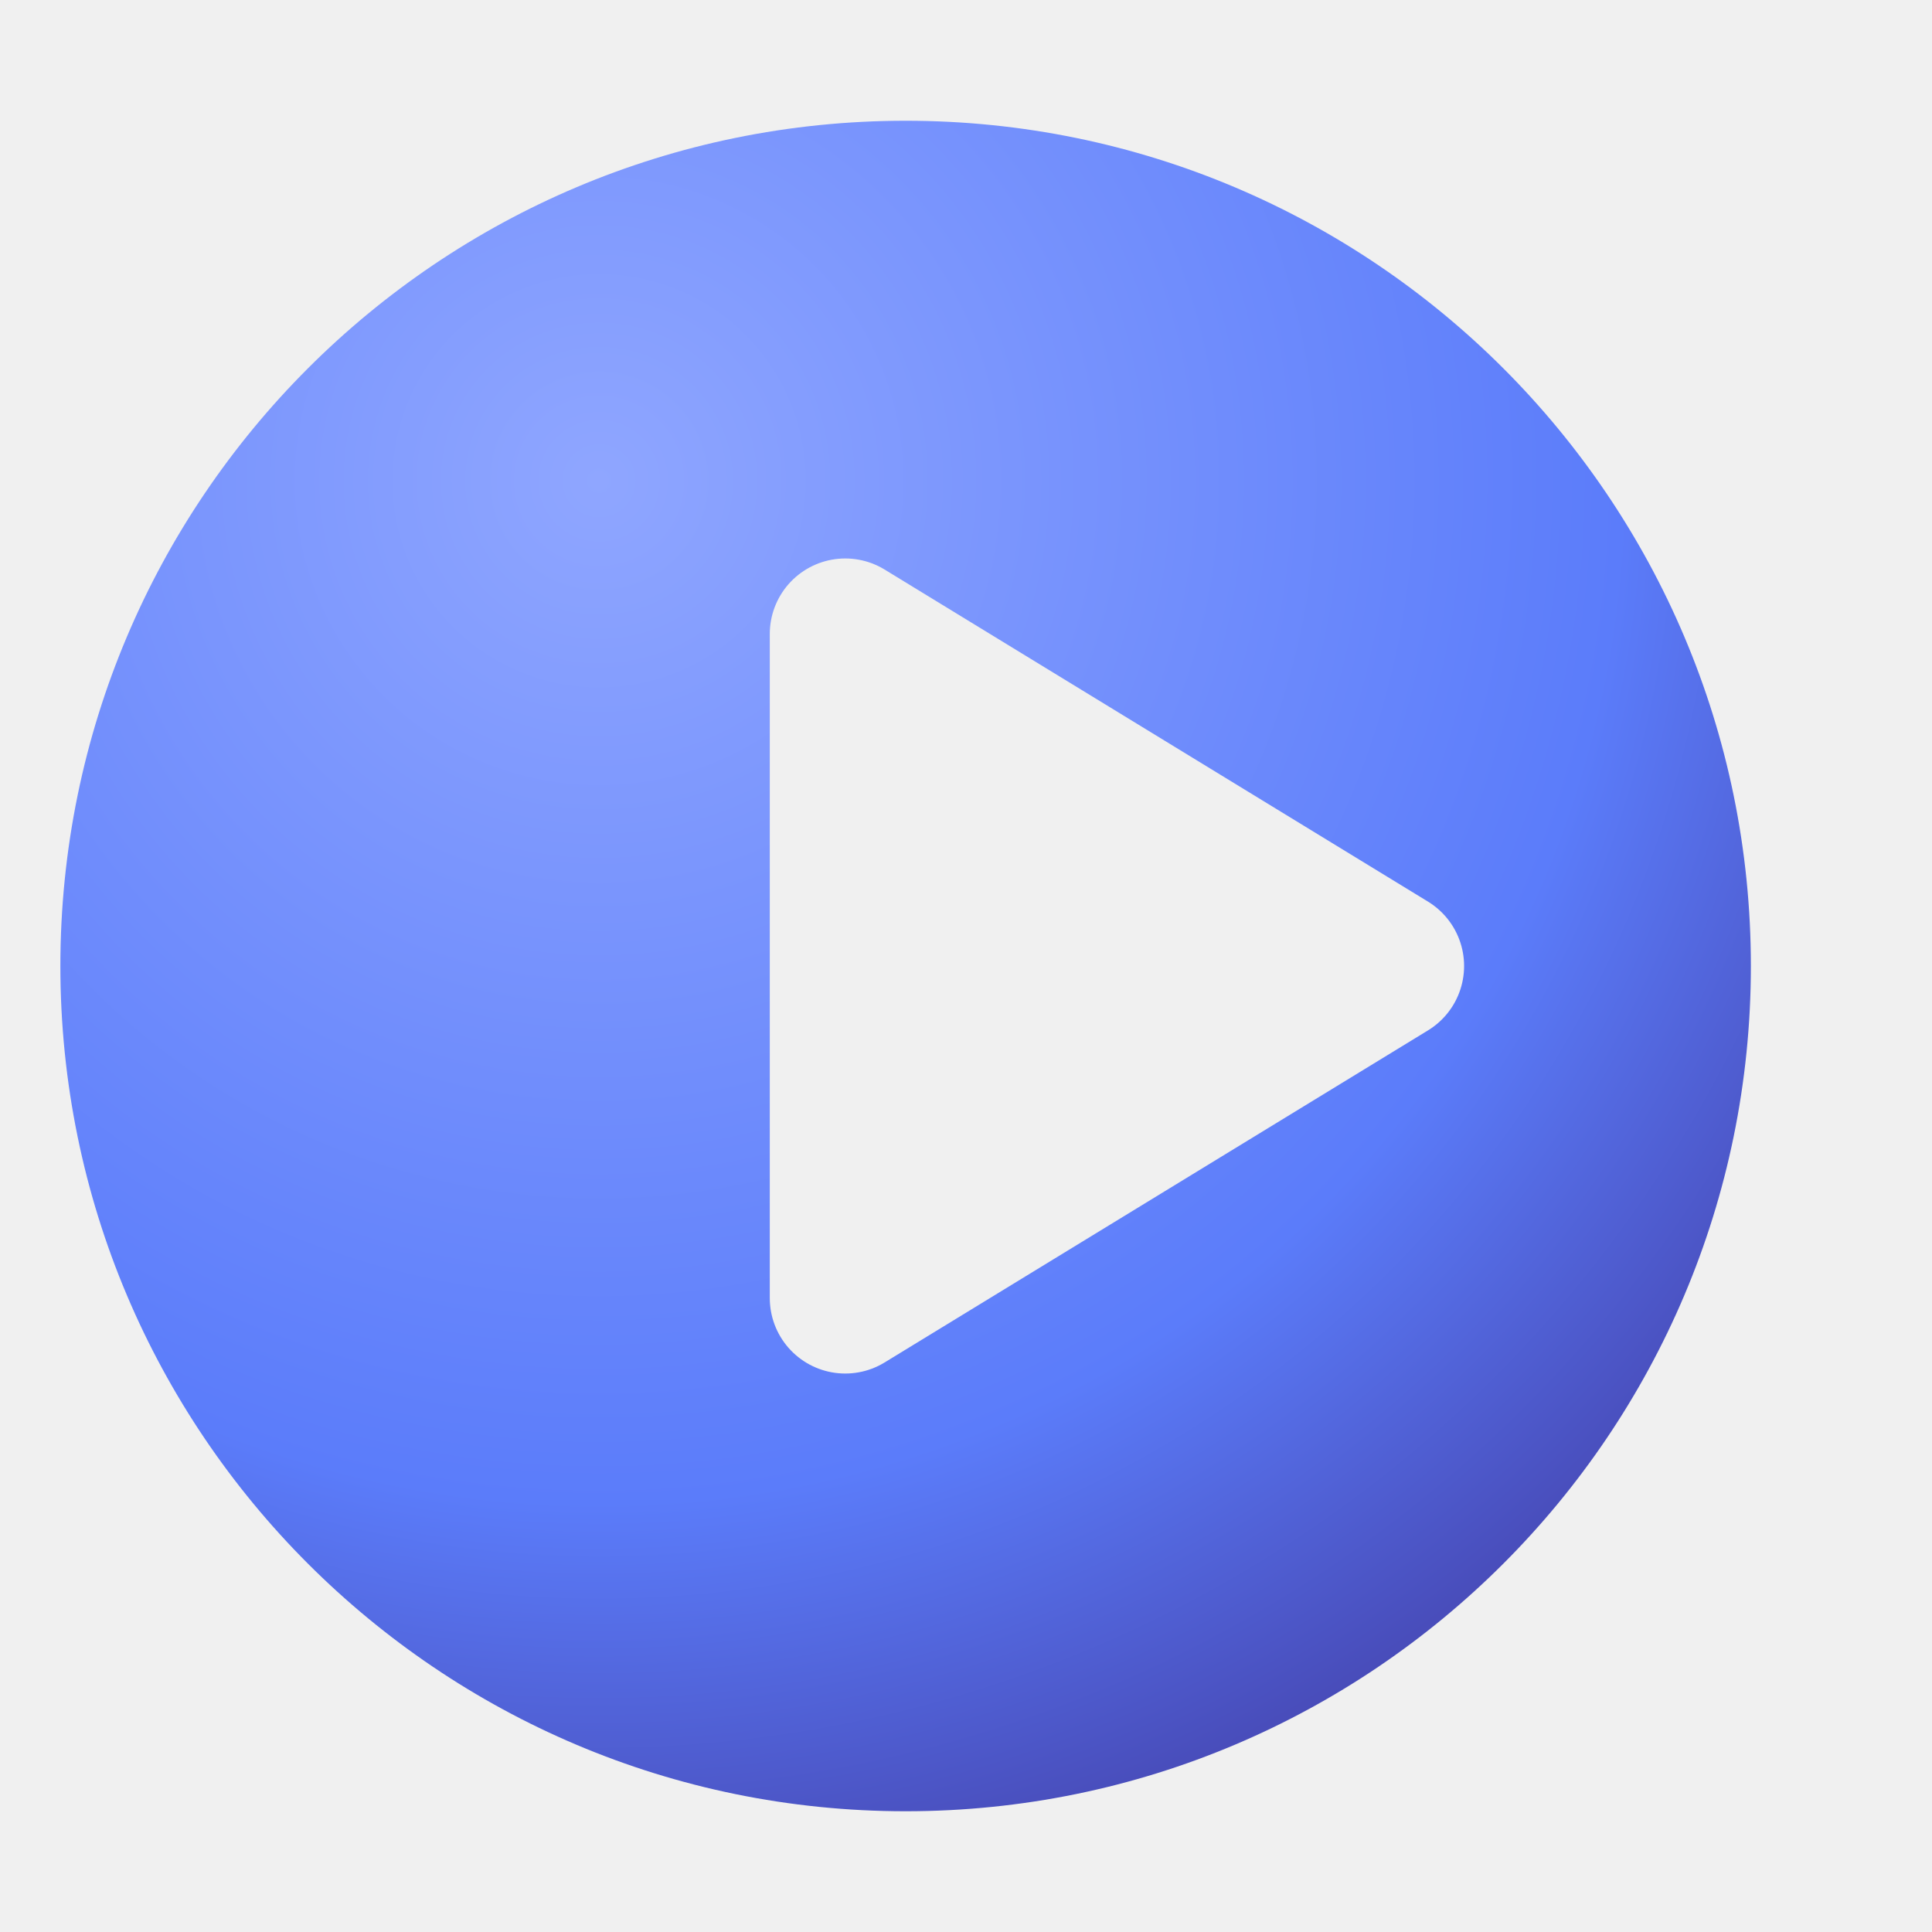
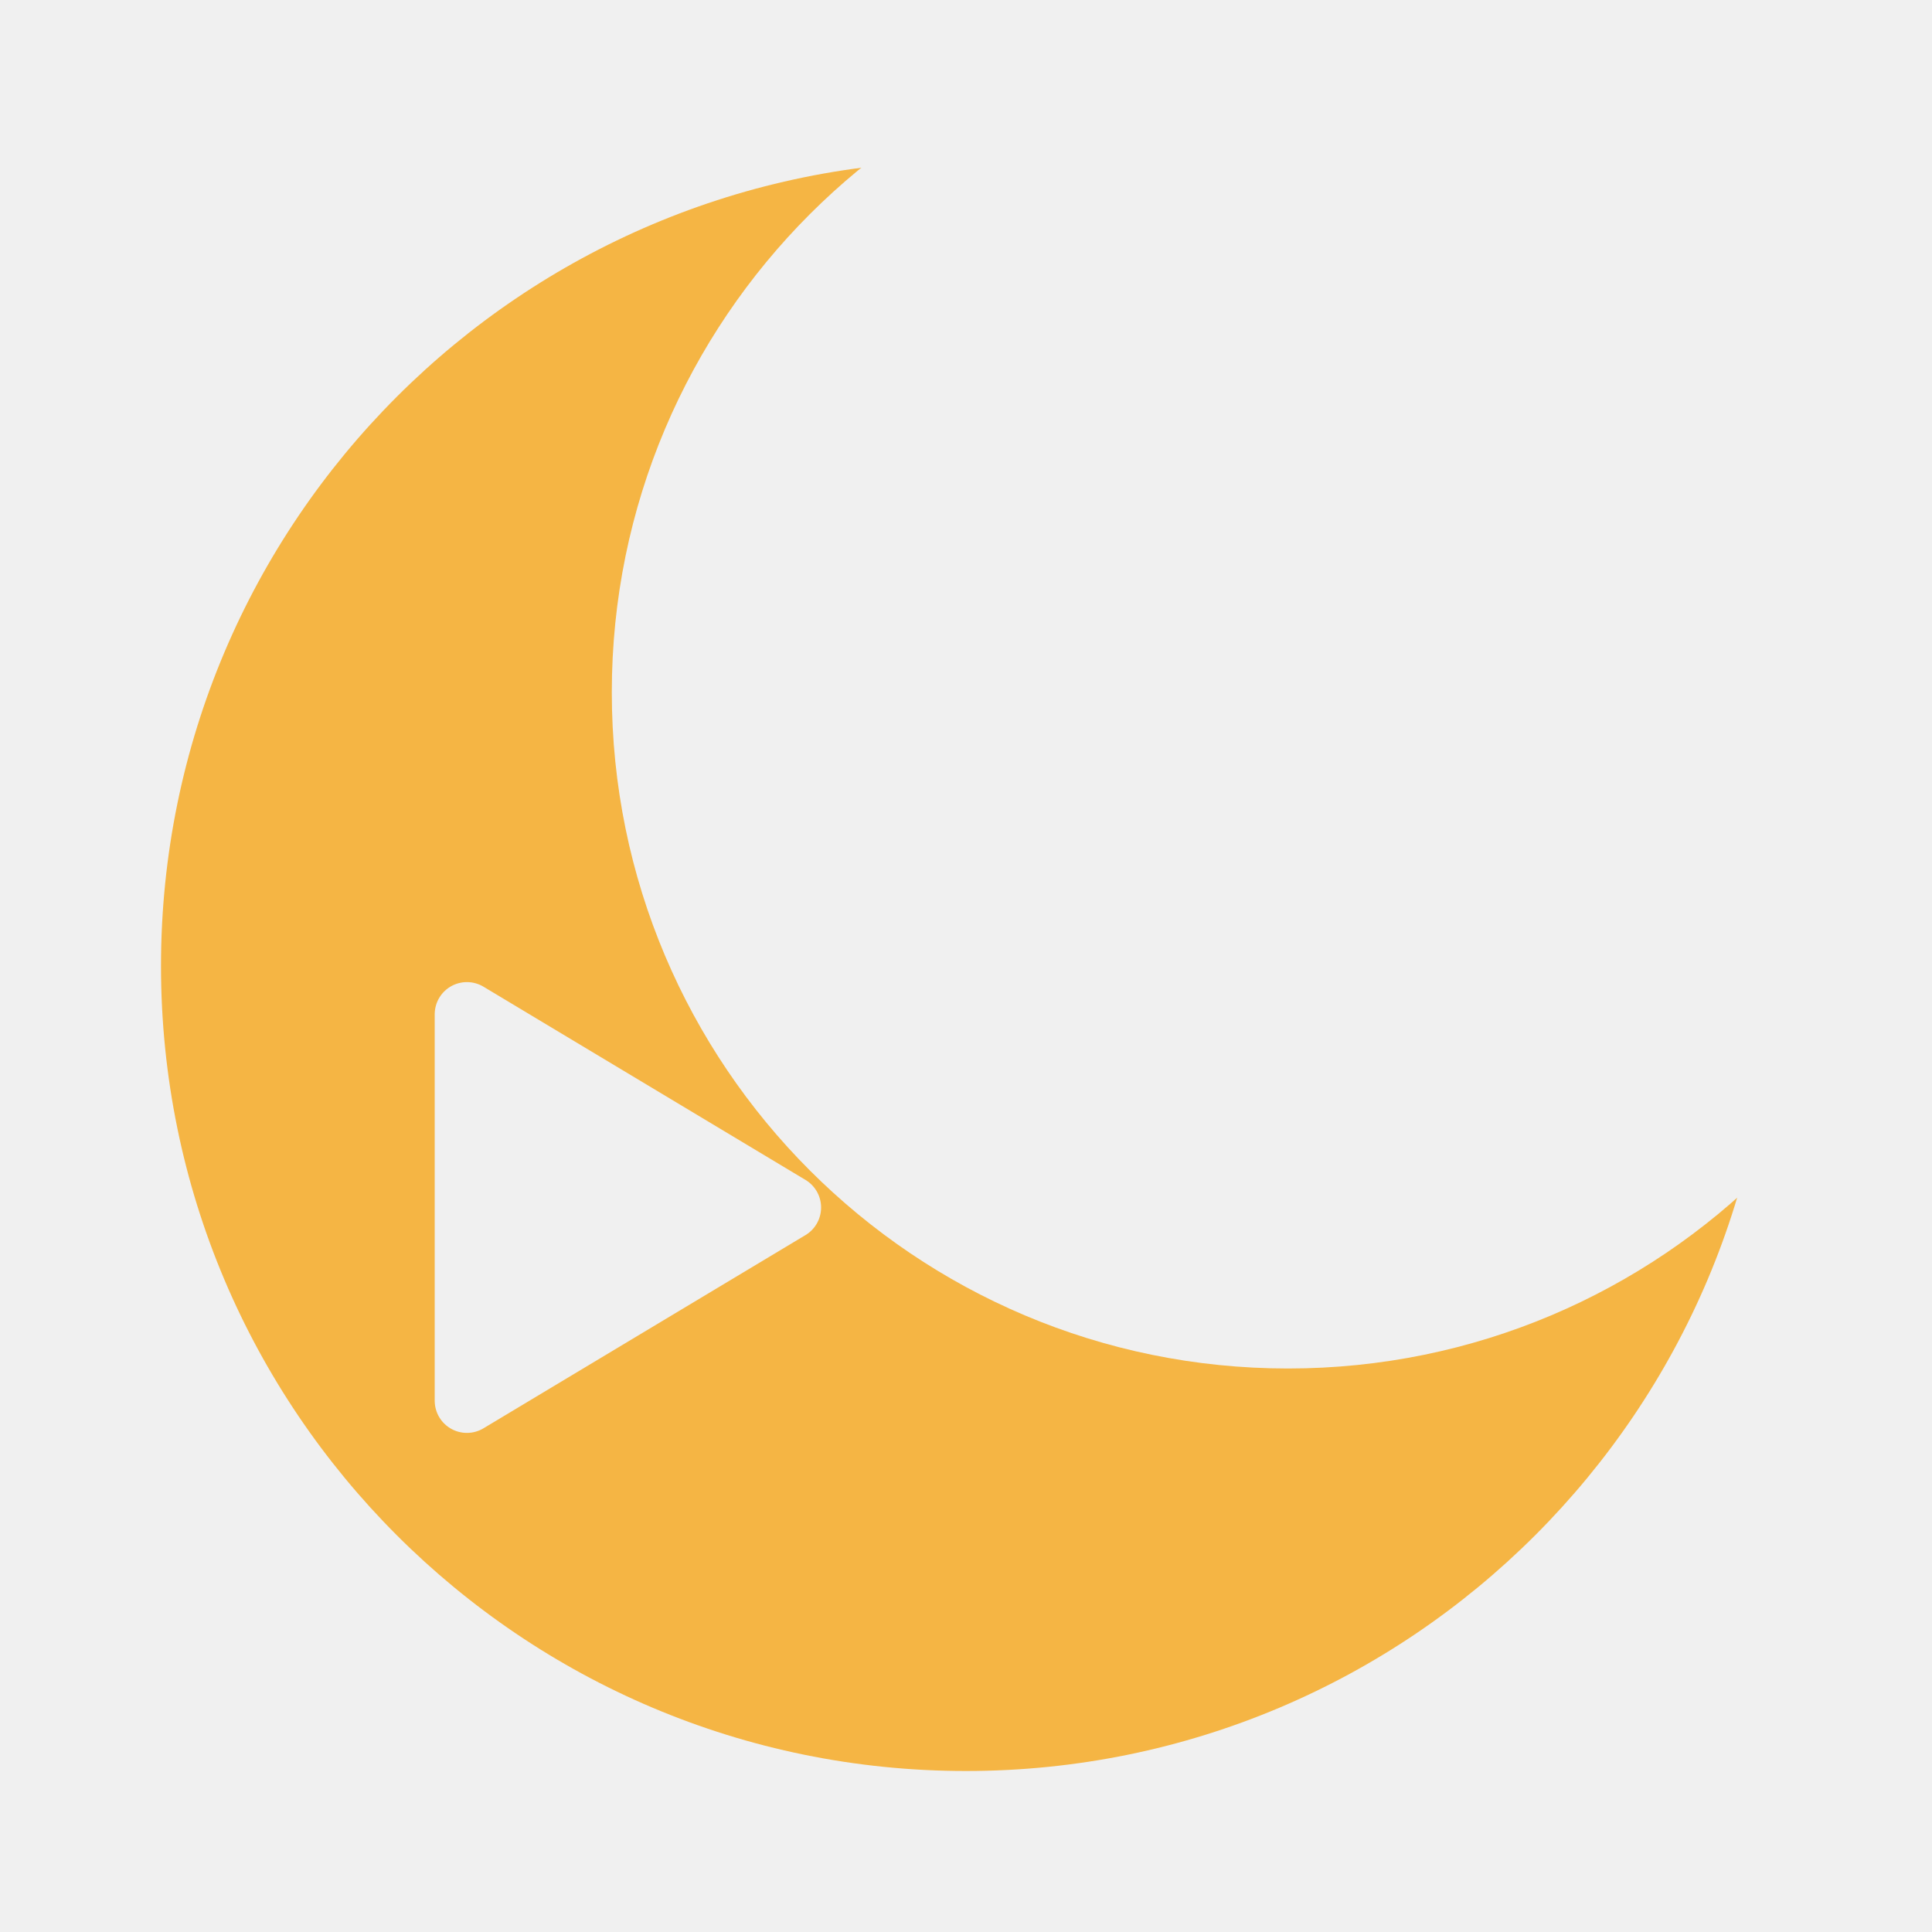
- <svg xmlns="http://www.w3.org/2000/svg" width="64" height="64" viewBox="0 0 64 64" fill="none">
+ <svg xmlns="http://www.w3.org/2000/svg" width="64" height="64" viewBox="0 0 24 24" fill="none">
  <defs>
-     <radialGradient id="g" cx="0" cy="0" r="1" gradientUnits="userSpaceOnUse" gradientTransform="translate(20 16) rotate(48) scale(56)">
-       <stop stop-color="#8FA6FF" />
-       <stop offset="0.6" stop-color="#5B7CFA" />
-       <stop offset="1" stop-color="#3B2A8C" />
-     </radialGradient>
    <mask id="m">
-       <rect width="64" height="64" fill="#fff" />
-       <path d="M28 21l18 11-18 11z" fill="#000" stroke="#000" stroke-width="5" stroke-linejoin="round" />
+       <rect width="24" height="24" fill="#fff" />
+       <circle cx="16" cy="8.6" r="8.4" fill="#000" />
+       <path d="M5.8 12.6v4.8l4-2.4z" fill="#000" stroke="#000" stroke-width="0.8" stroke-linejoin="round" />
    </mask>
  </defs>
-   <circle cx="30" cy="32" r="28" fill="url(#g)" mask="url(#m)" />
+   <circle cx="12" cy="12" r="10" fill="#f5b544" mask="url(#m)" />
</svg>
